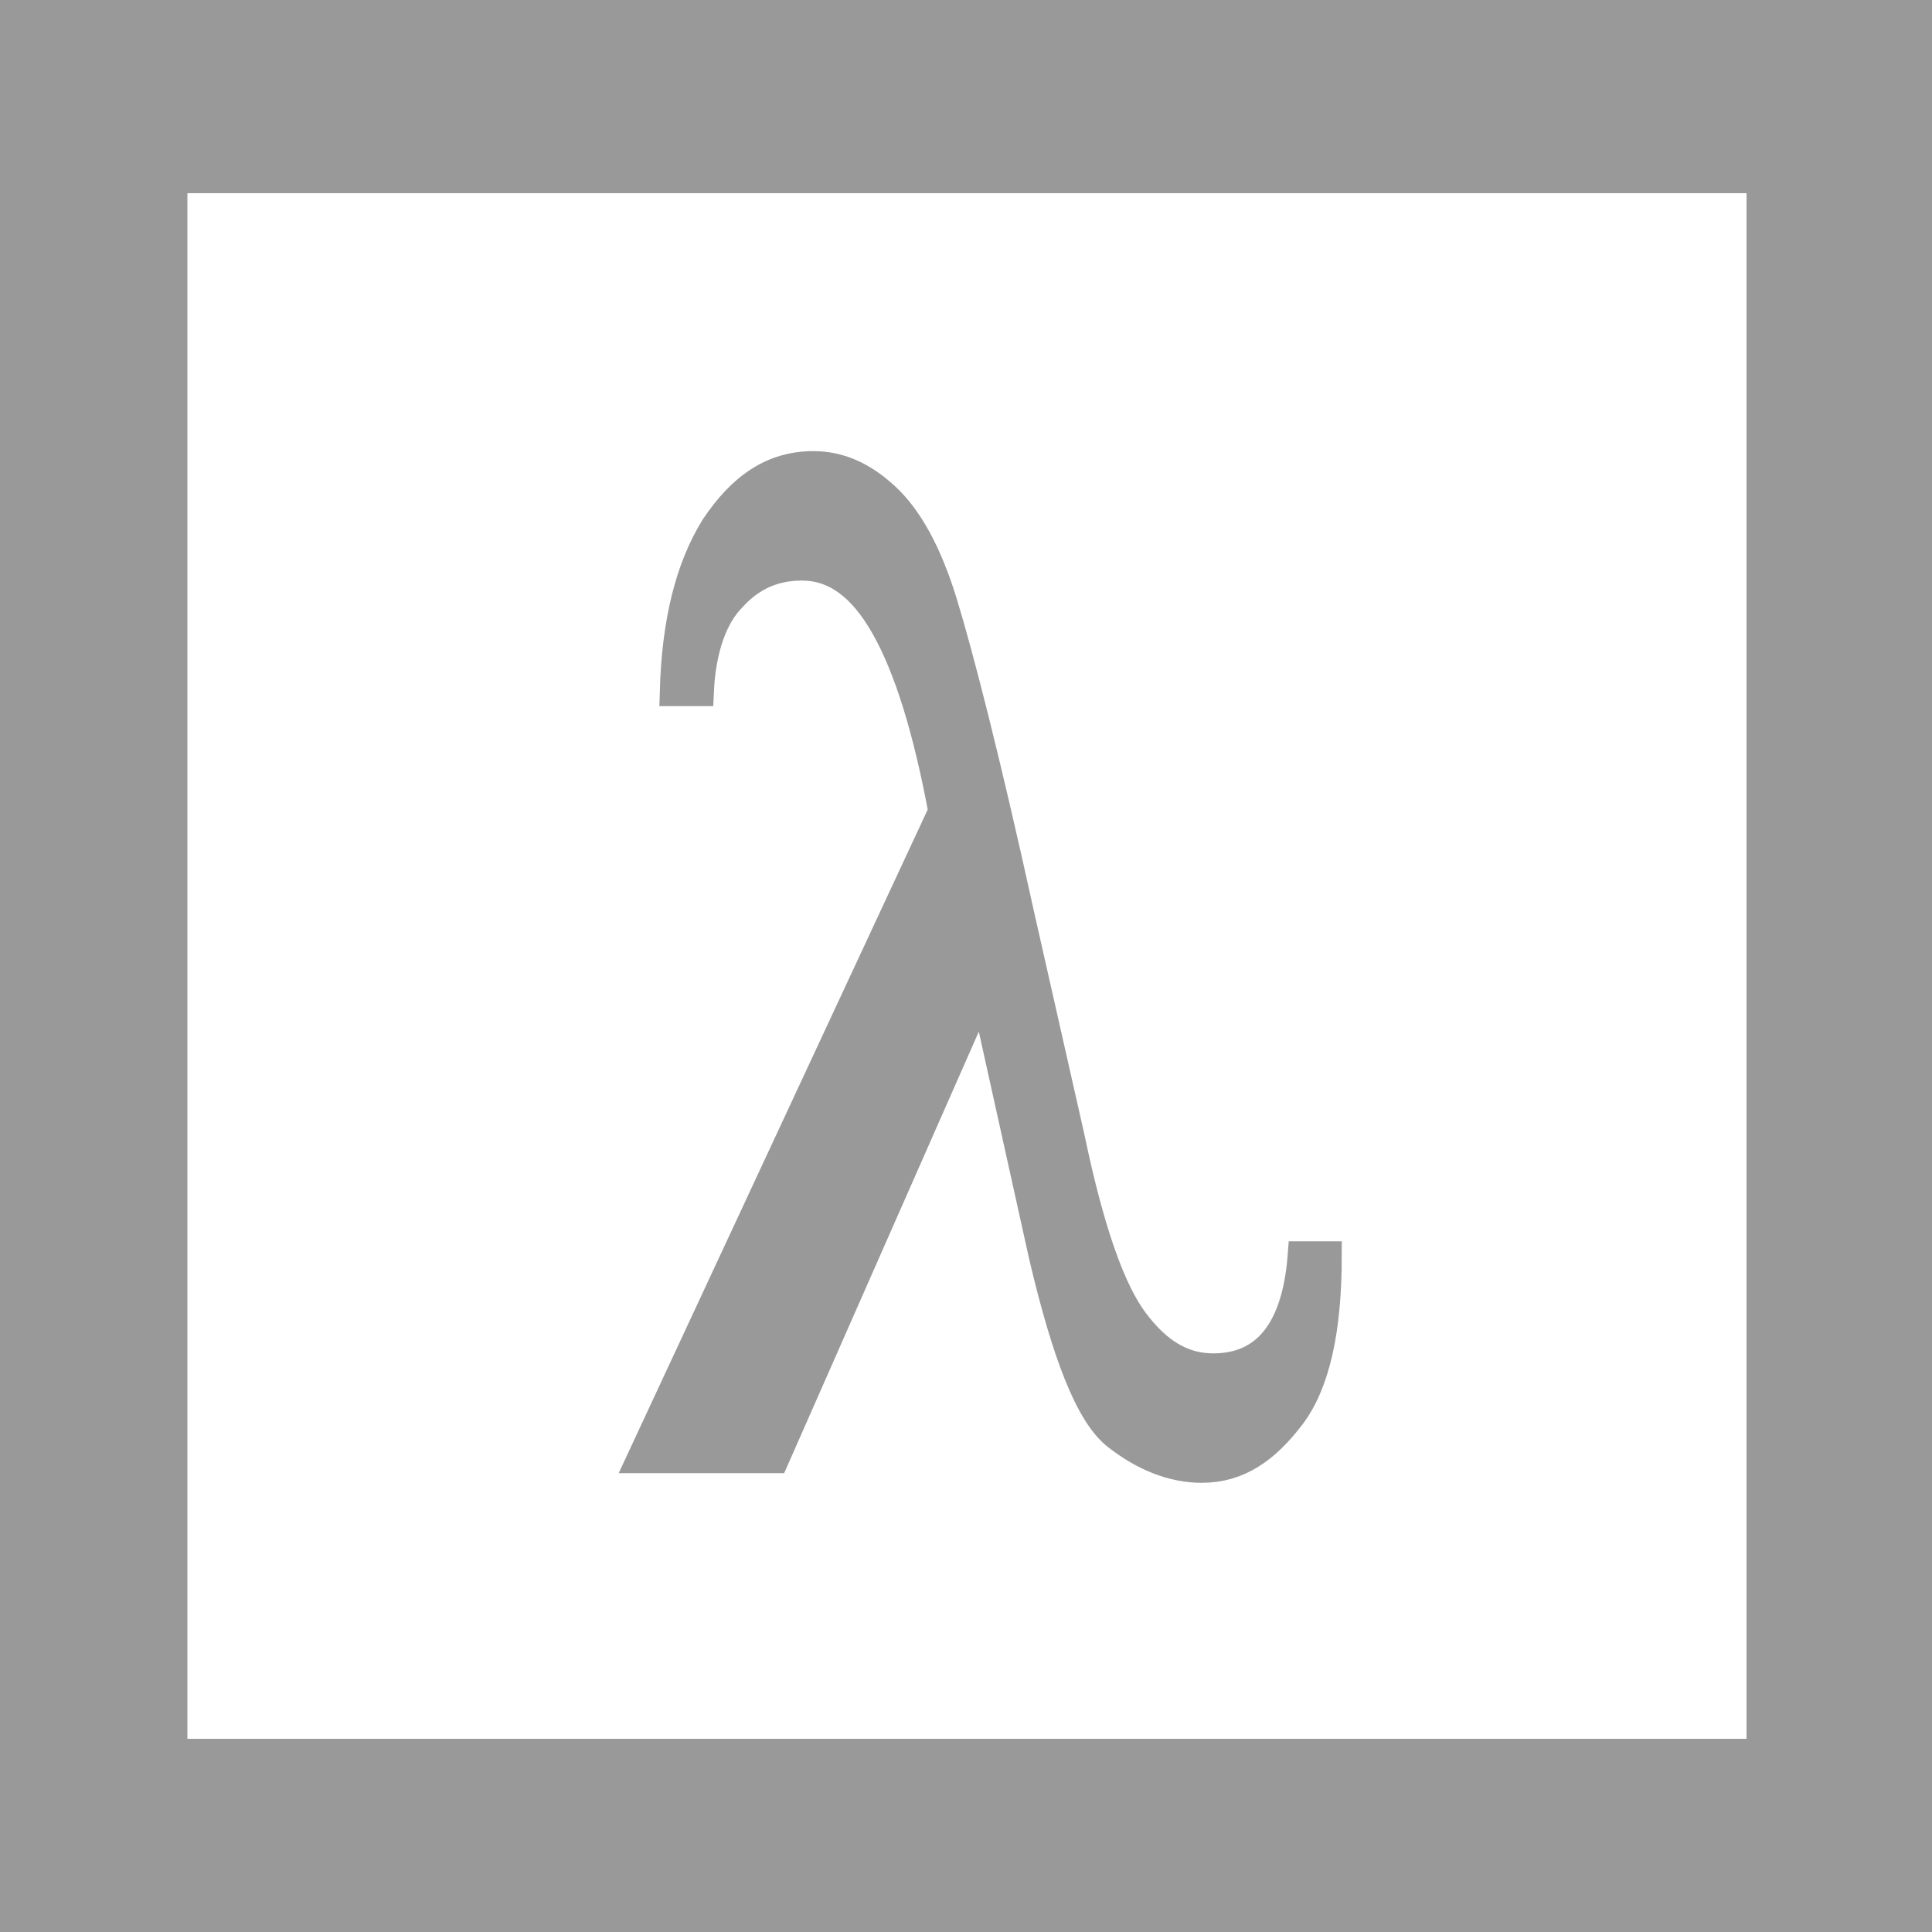
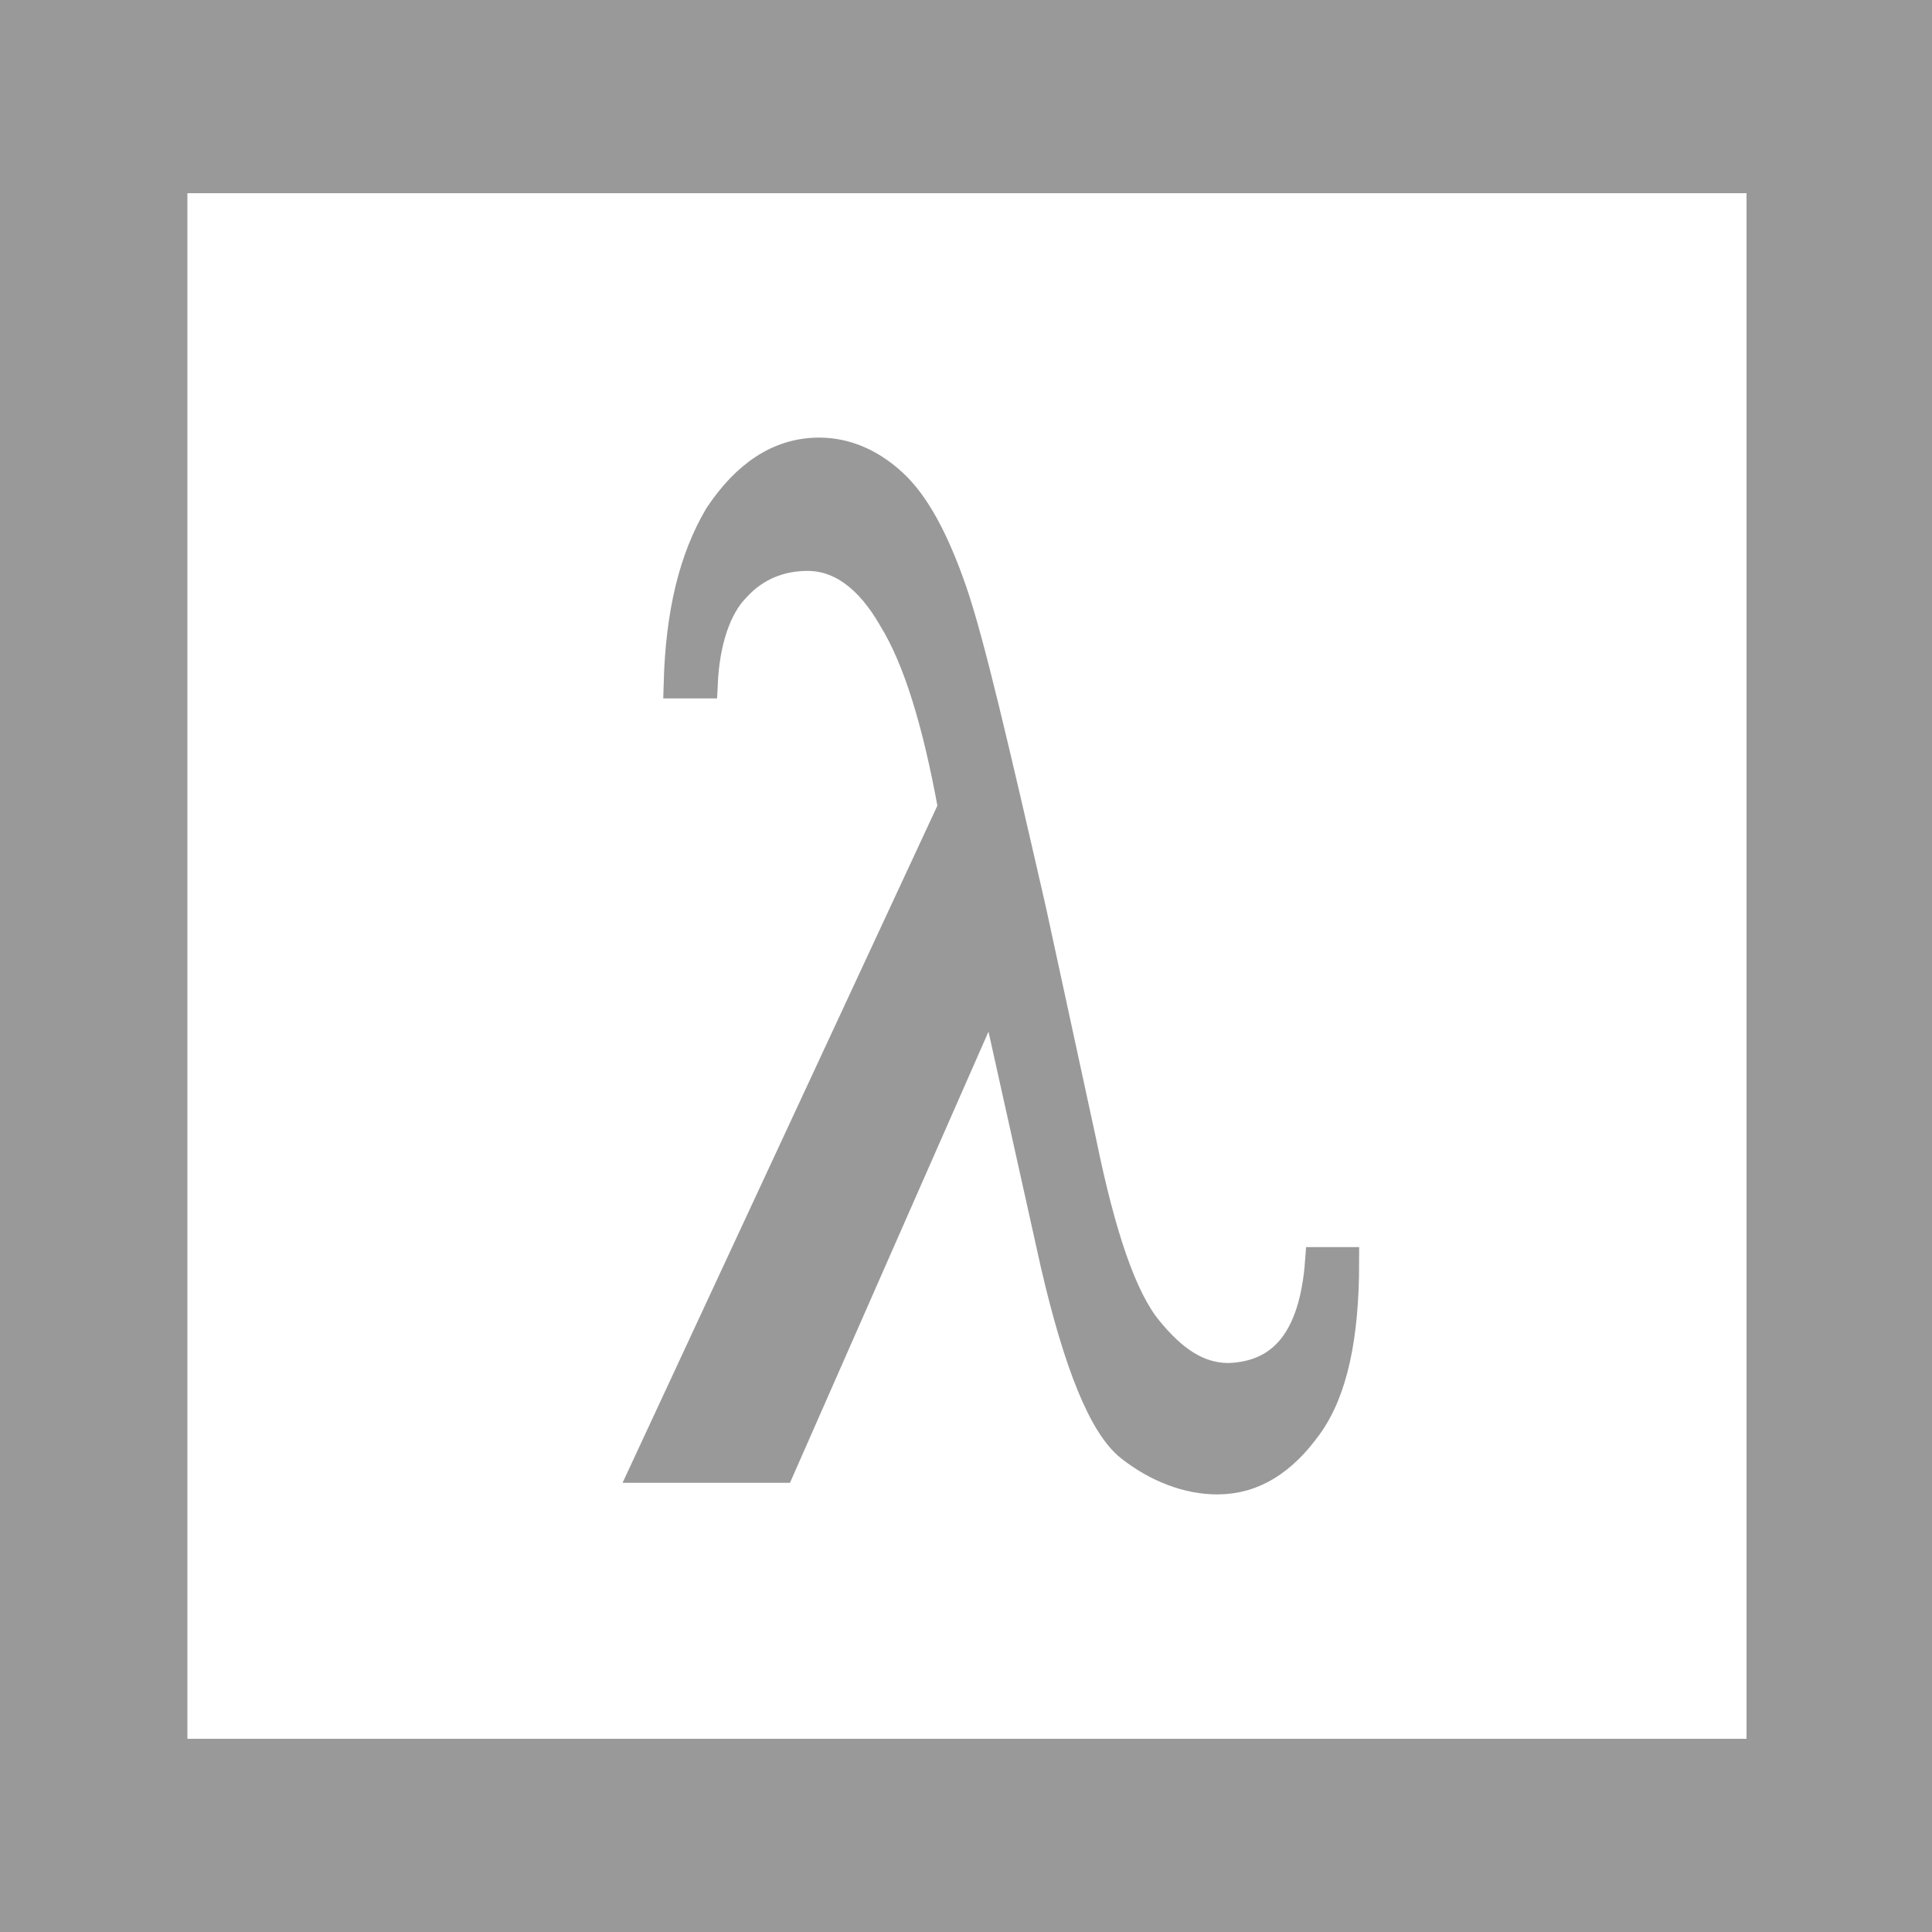
<svg xmlns="http://www.w3.org/2000/svg" viewBox="0 0 100 100">
  <path d="M0 0h100v100H0V0z" fill="#fff" />
  <path d="M100 100H0V0h100v100zM9.7 90h80.7V10H9.7" fill="#999" />
-   <path d="M67.4 65h1.3c0 3.8-.6 6.6-1.9 8.3S64.1 76 62.2 76c-1.5 0-3-.6-4.4-1.7S55.2 70.1 54 65l-3.1-14-10.8 24.5h-6.9L48.8 42c-.8-4.3-1.8-7.5-3-9.6s-2.6-3.1-4.3-3.1c-1.4 0-2.6.5-3.6 1.6-1 1-1.6 2.7-1.7 4.9h-1.3c.1-3.6.8-6.4 2.1-8.5 1.4-2.1 3-3.2 5.1-3.2 1.3 0 2.5.5 3.7 1.6 1.2 1.1 2.2 2.9 3 5.5s2.2 8 4 16.2l2.6 11.5c1 4.8 2.1 7.9 3.3 9.5s2.5 2.4 4.1 2.4c2.7 0 4.3-1.9 4.6-5.8z" fill="#999" stroke="#999" stroke-width="1.5" stroke-miterlimit="10" />
+   <path d="M68.3 65.3h1.3c0 3.9-.6 6.7-1.9 8.5s-2.8 2.8-4.7 2.8c-1.5 0-3.1-.6-4.5-1.7s-2.7-4.3-3.9-9.5L51.4 51l-11 25h-7l15.9-34.2c-.8-4.4-1.8-7.7-3.1-9.8-1.2-2.1-2.7-3.2-4.4-3.2-1.4 0-2.7.5-3.7 1.6-1 1-1.6 2.8-1.7 5h-1.3c.1-3.7.8-6.5 2.1-8.7 1.4-2.1 3.1-3.3 5.2-3.3 1.3 0 2.6.5 3.8 1.6 1.2 1.1 2.2 3 3.1 5.6s2.2 8.2 4.1 16.5l2.6 12c1 4.9 2.1 8.1 3.4 9.7s2.6 2.5 4.2 2.5c2.8-.1 4.4-2 4.7-6z" fill="#999" stroke="#999" stroke-width="1.5" stroke-miterlimit="10" />
</svg>
